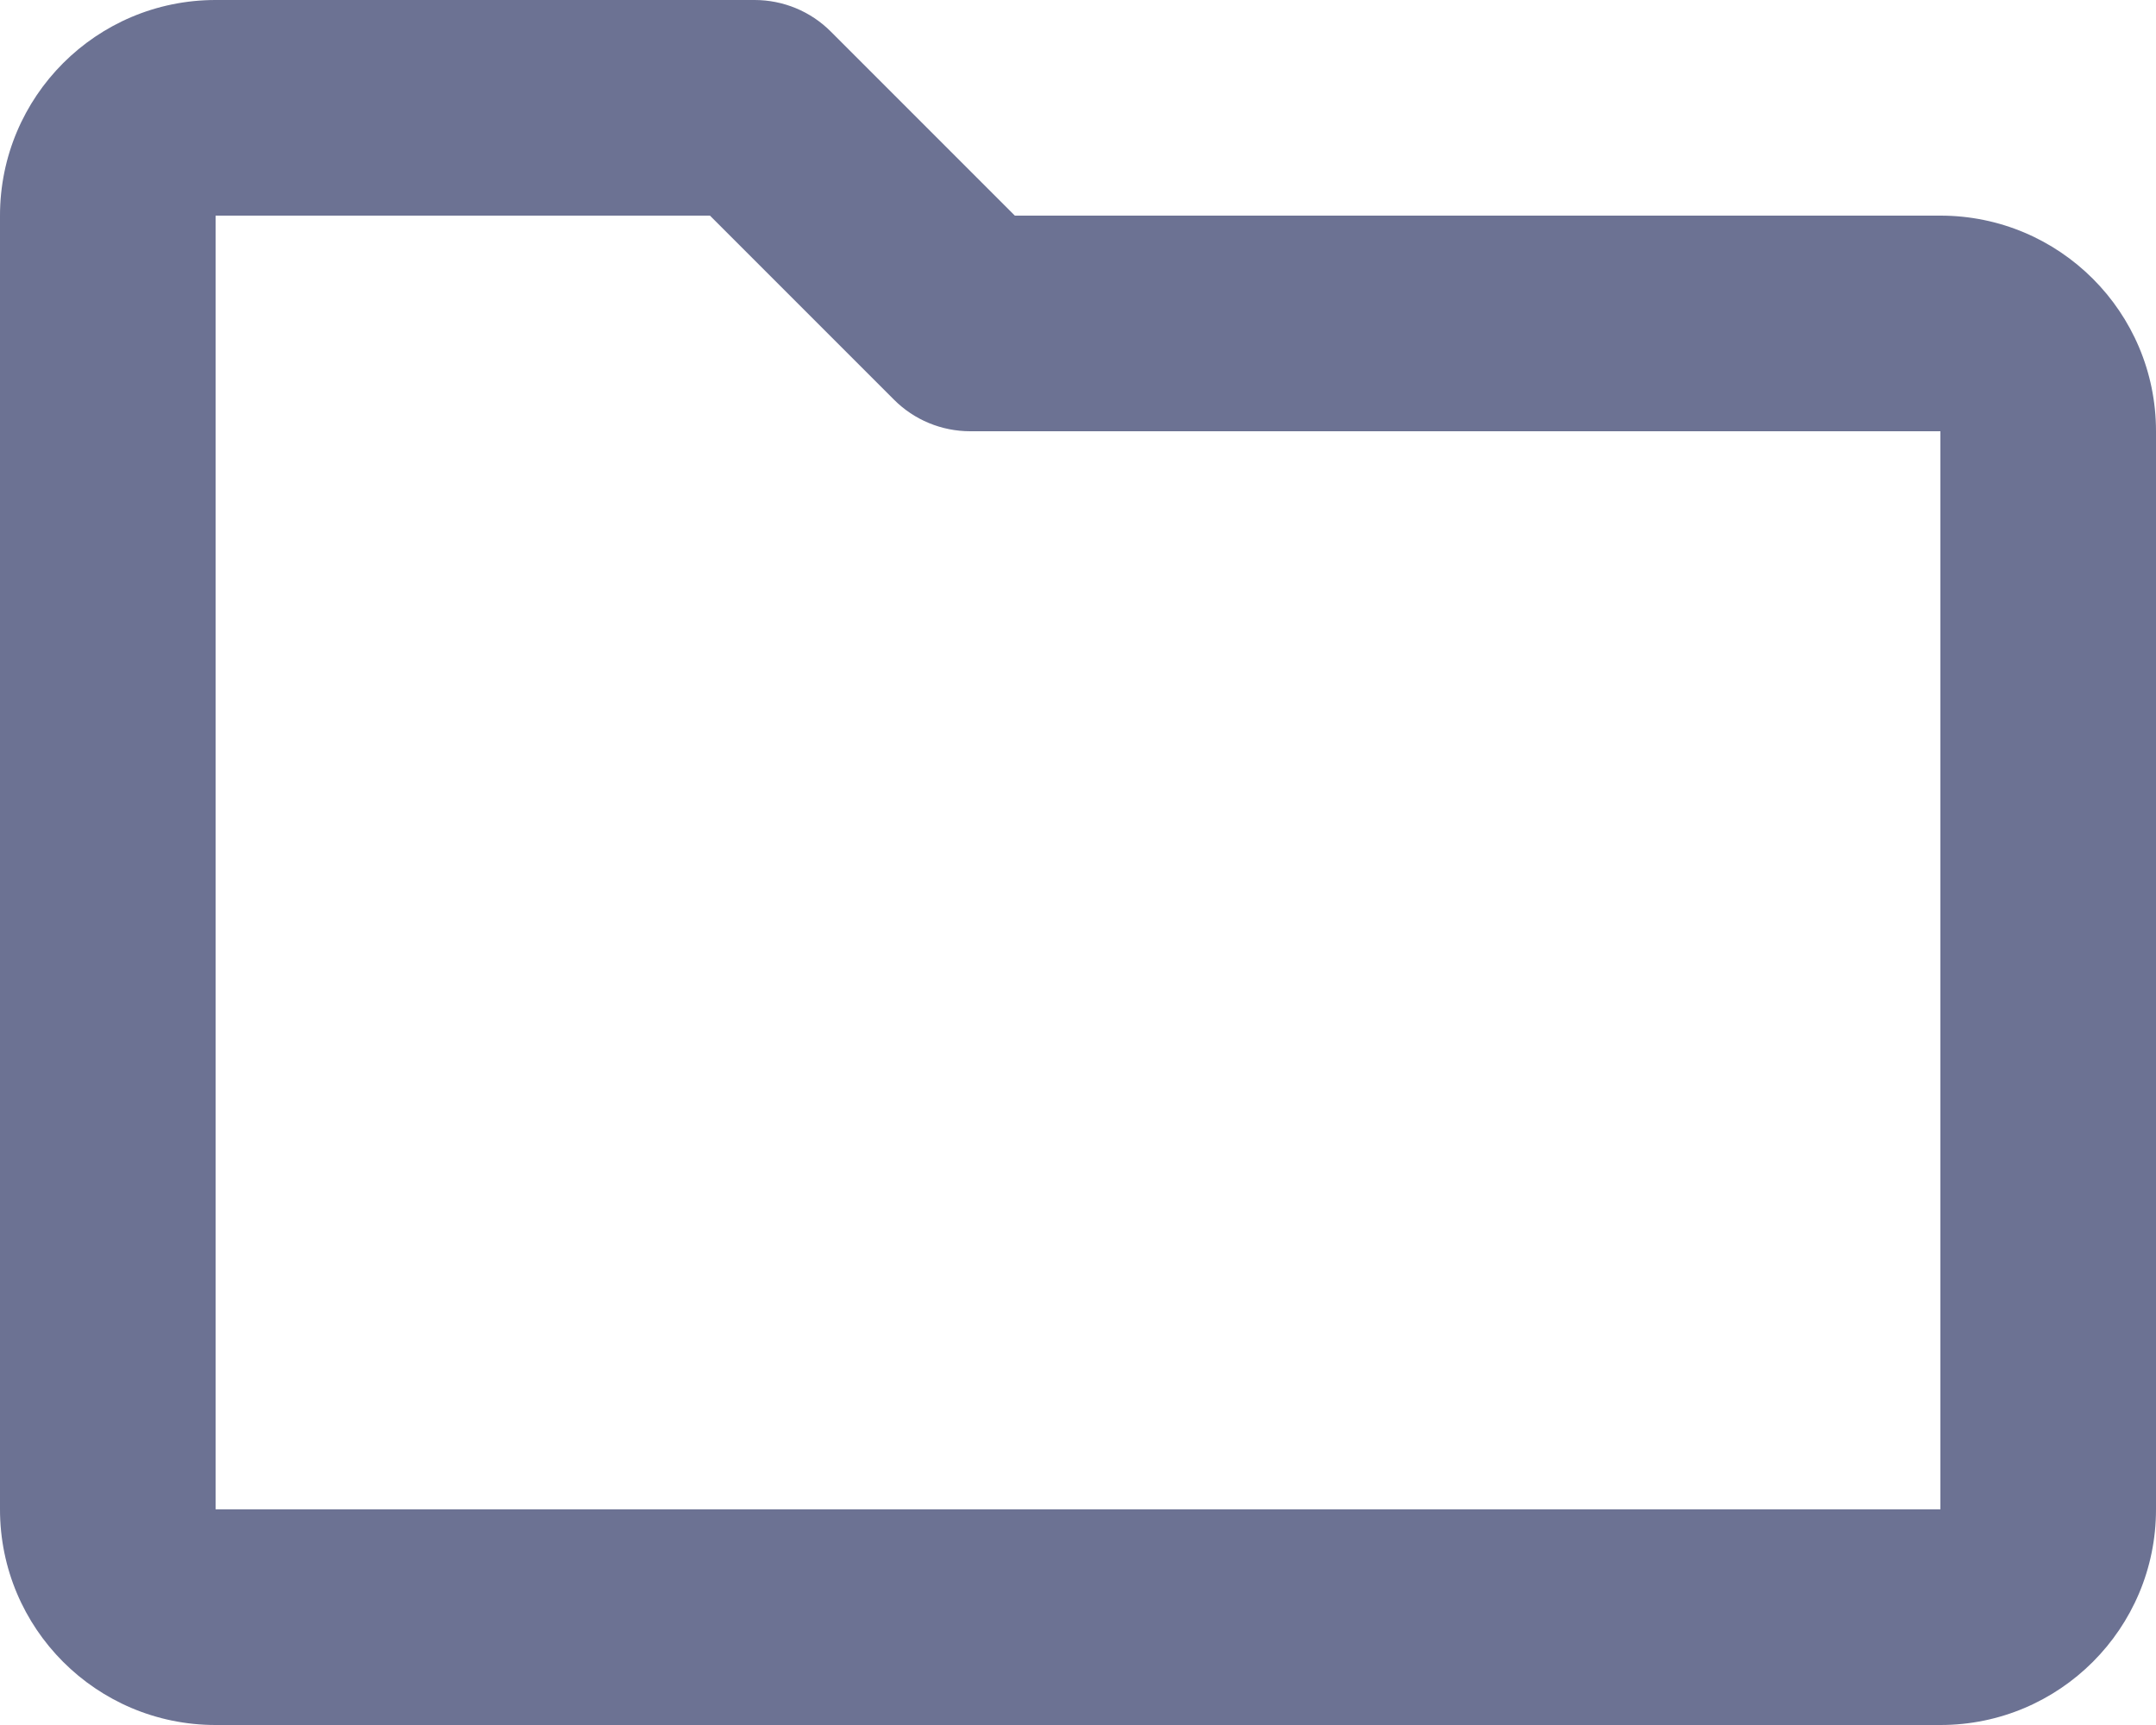
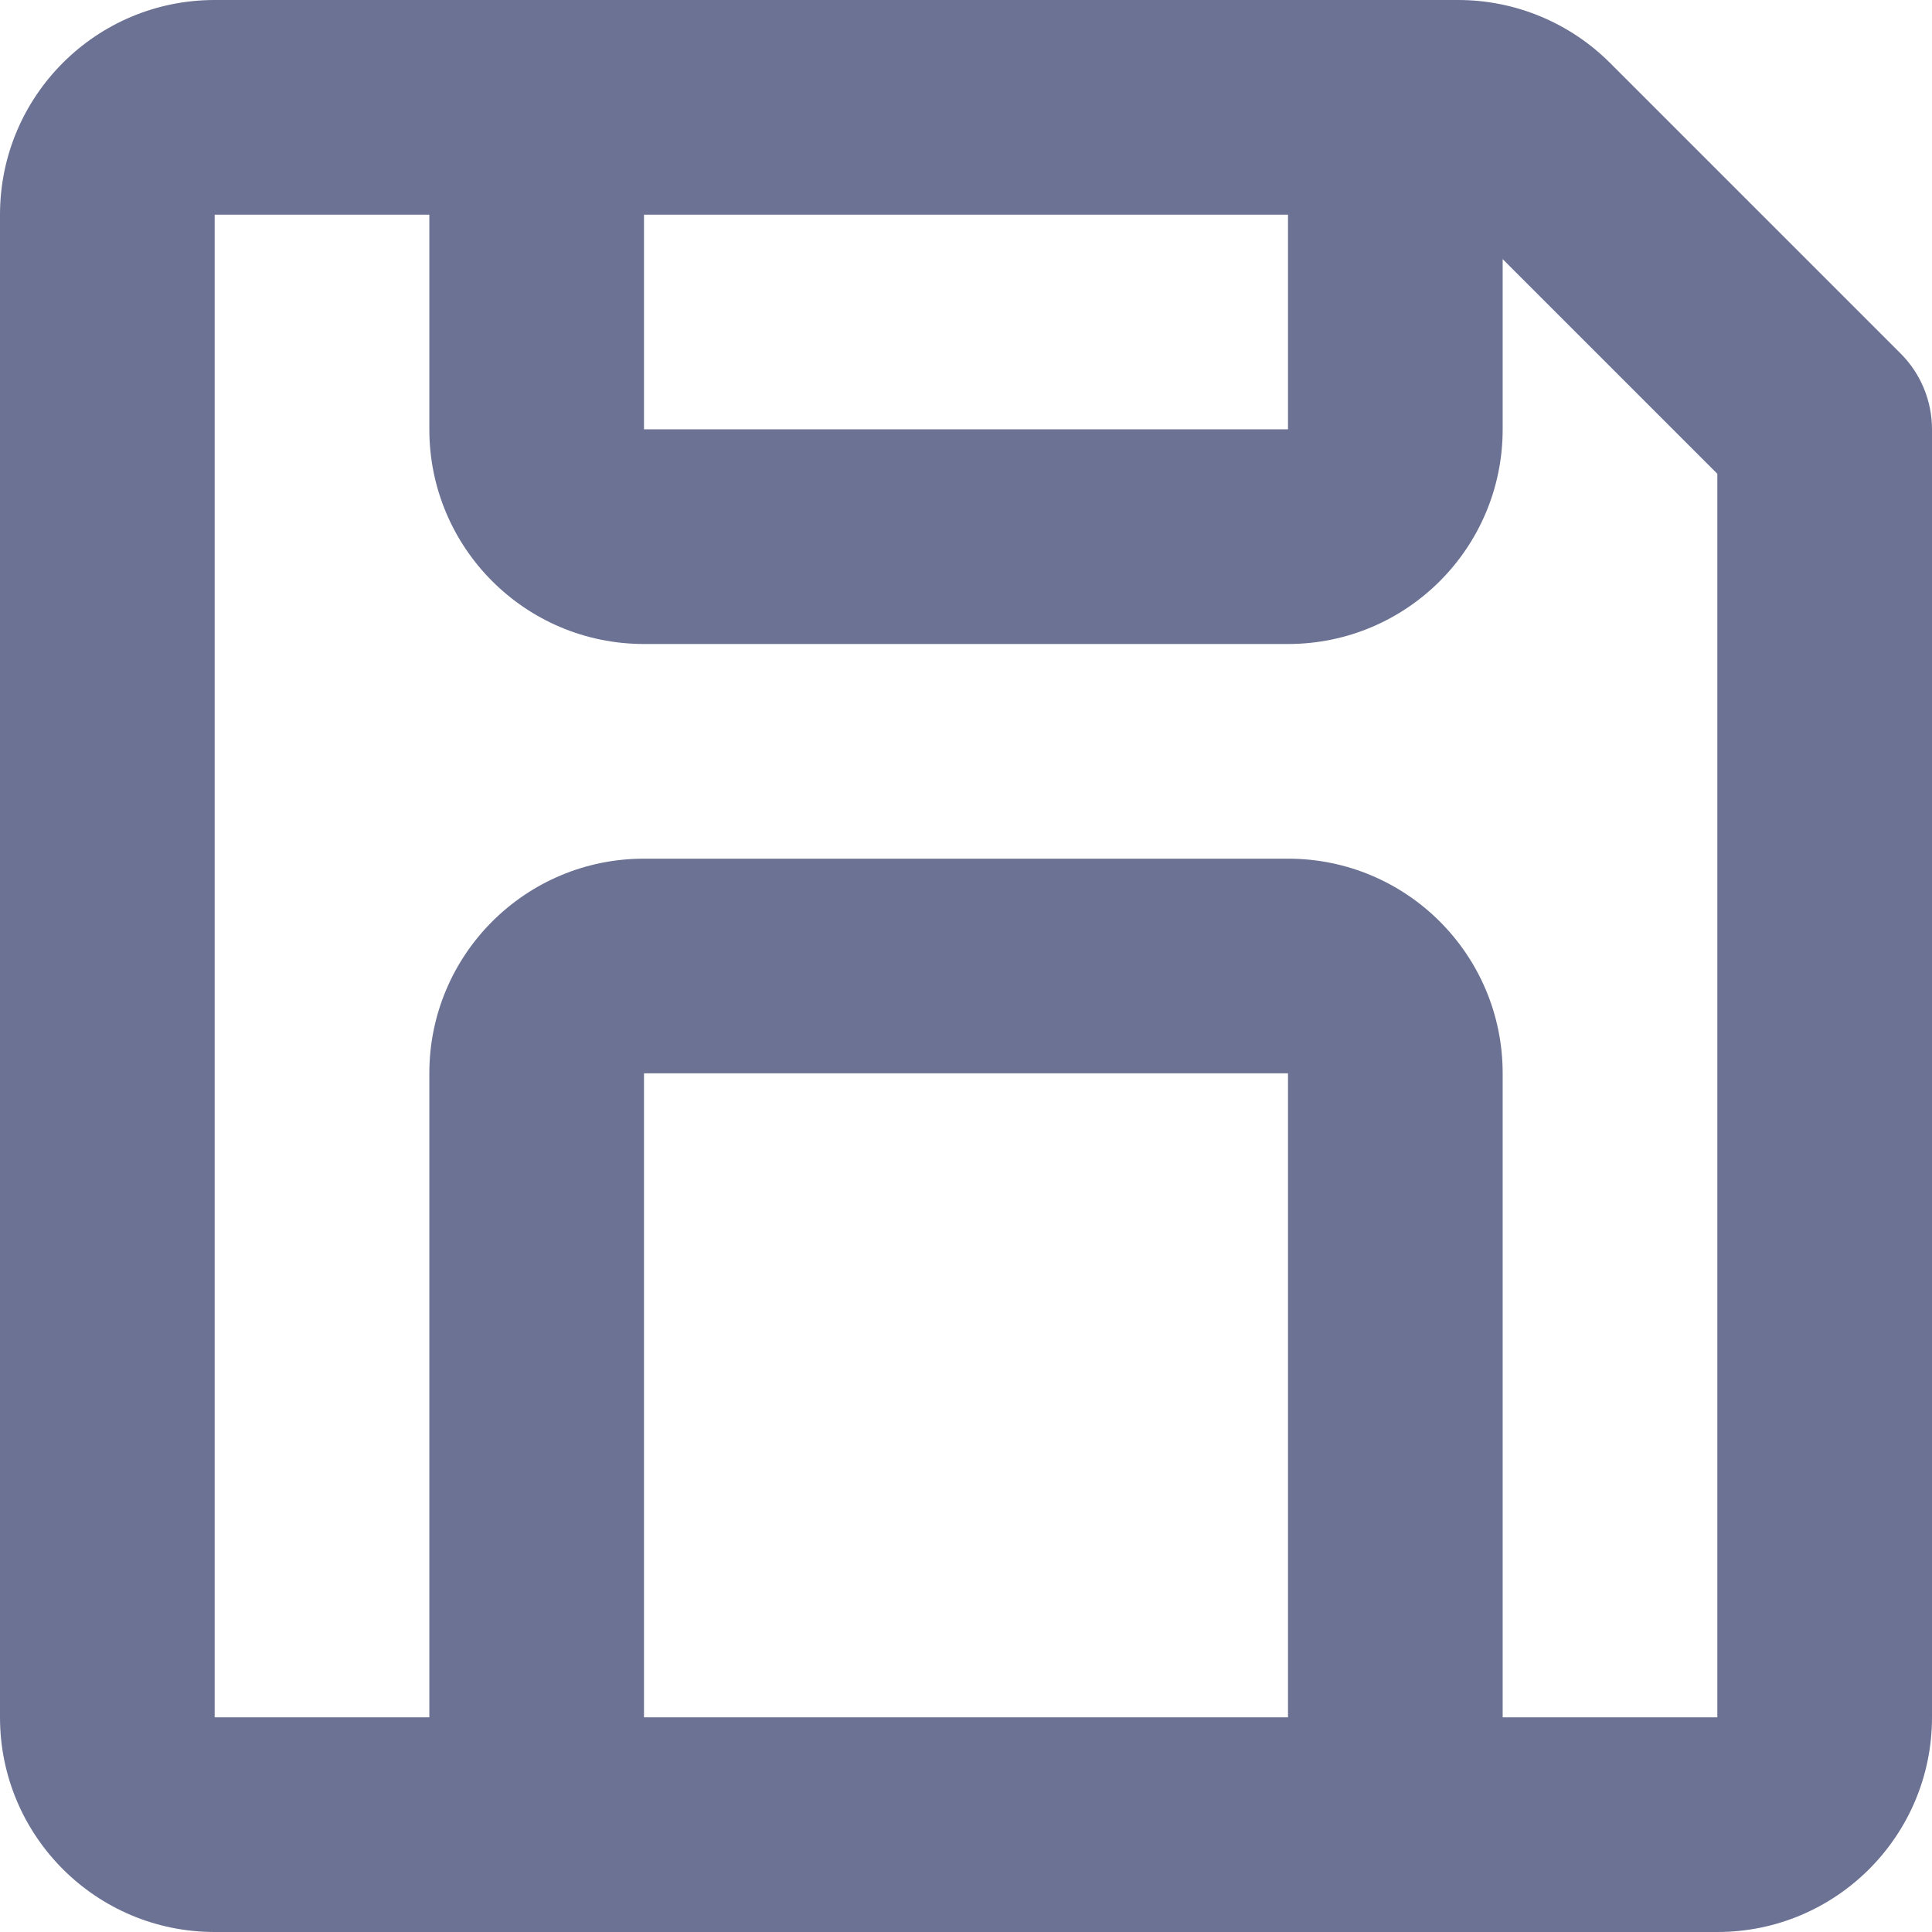
- <svg xmlns="http://www.w3.org/2000/svg" width="20" height="16" viewBox="0 0 20 16" fill="none">
-   <path d="M0 2C0 0.895 0.895 0 2 0H7C7.265 0 7.52 0.105 7.707 0.293L9.414 2H18C19.105 2 20 2.895 20 4V14C20 15.105 19.105 16 18 16H2C0.895 16 0 15.105 0 14V2ZM6.586 2L2 2V14H18V4H9C8.735 4 8.48 3.895 8.293 3.707L6.586 2Z" fill="#6C7293" />
+ <svg xmlns="http://www.w3.org/2000/svg" width="18" height="18" viewBox="0 0 18 18" fill="none">
+   <path d="M0 2C0 0.895 0.895 0 2 0H6H12H13.586C14.116 0 14.625 0.211 15 0.586L17.707 3.293C17.895 3.48 18 3.735 18 4V16C18 17.105 17.105 18 16 18H12H6H2C0.895 18 0 17.105 0 16V2ZM6 16H12V10H6V16ZM14 16H16V4.414L14 2.414V4C14 5.105 13.105 6 12 6H6C4.895 6 4 5.105 4 4V2H2V16H4V10C4 8.895 4.895 8 6 8H12C13.105 8 14 8.895 14 10V16ZM6 2V4H12V2H6Z" fill="#6C7293" />
</svg>
